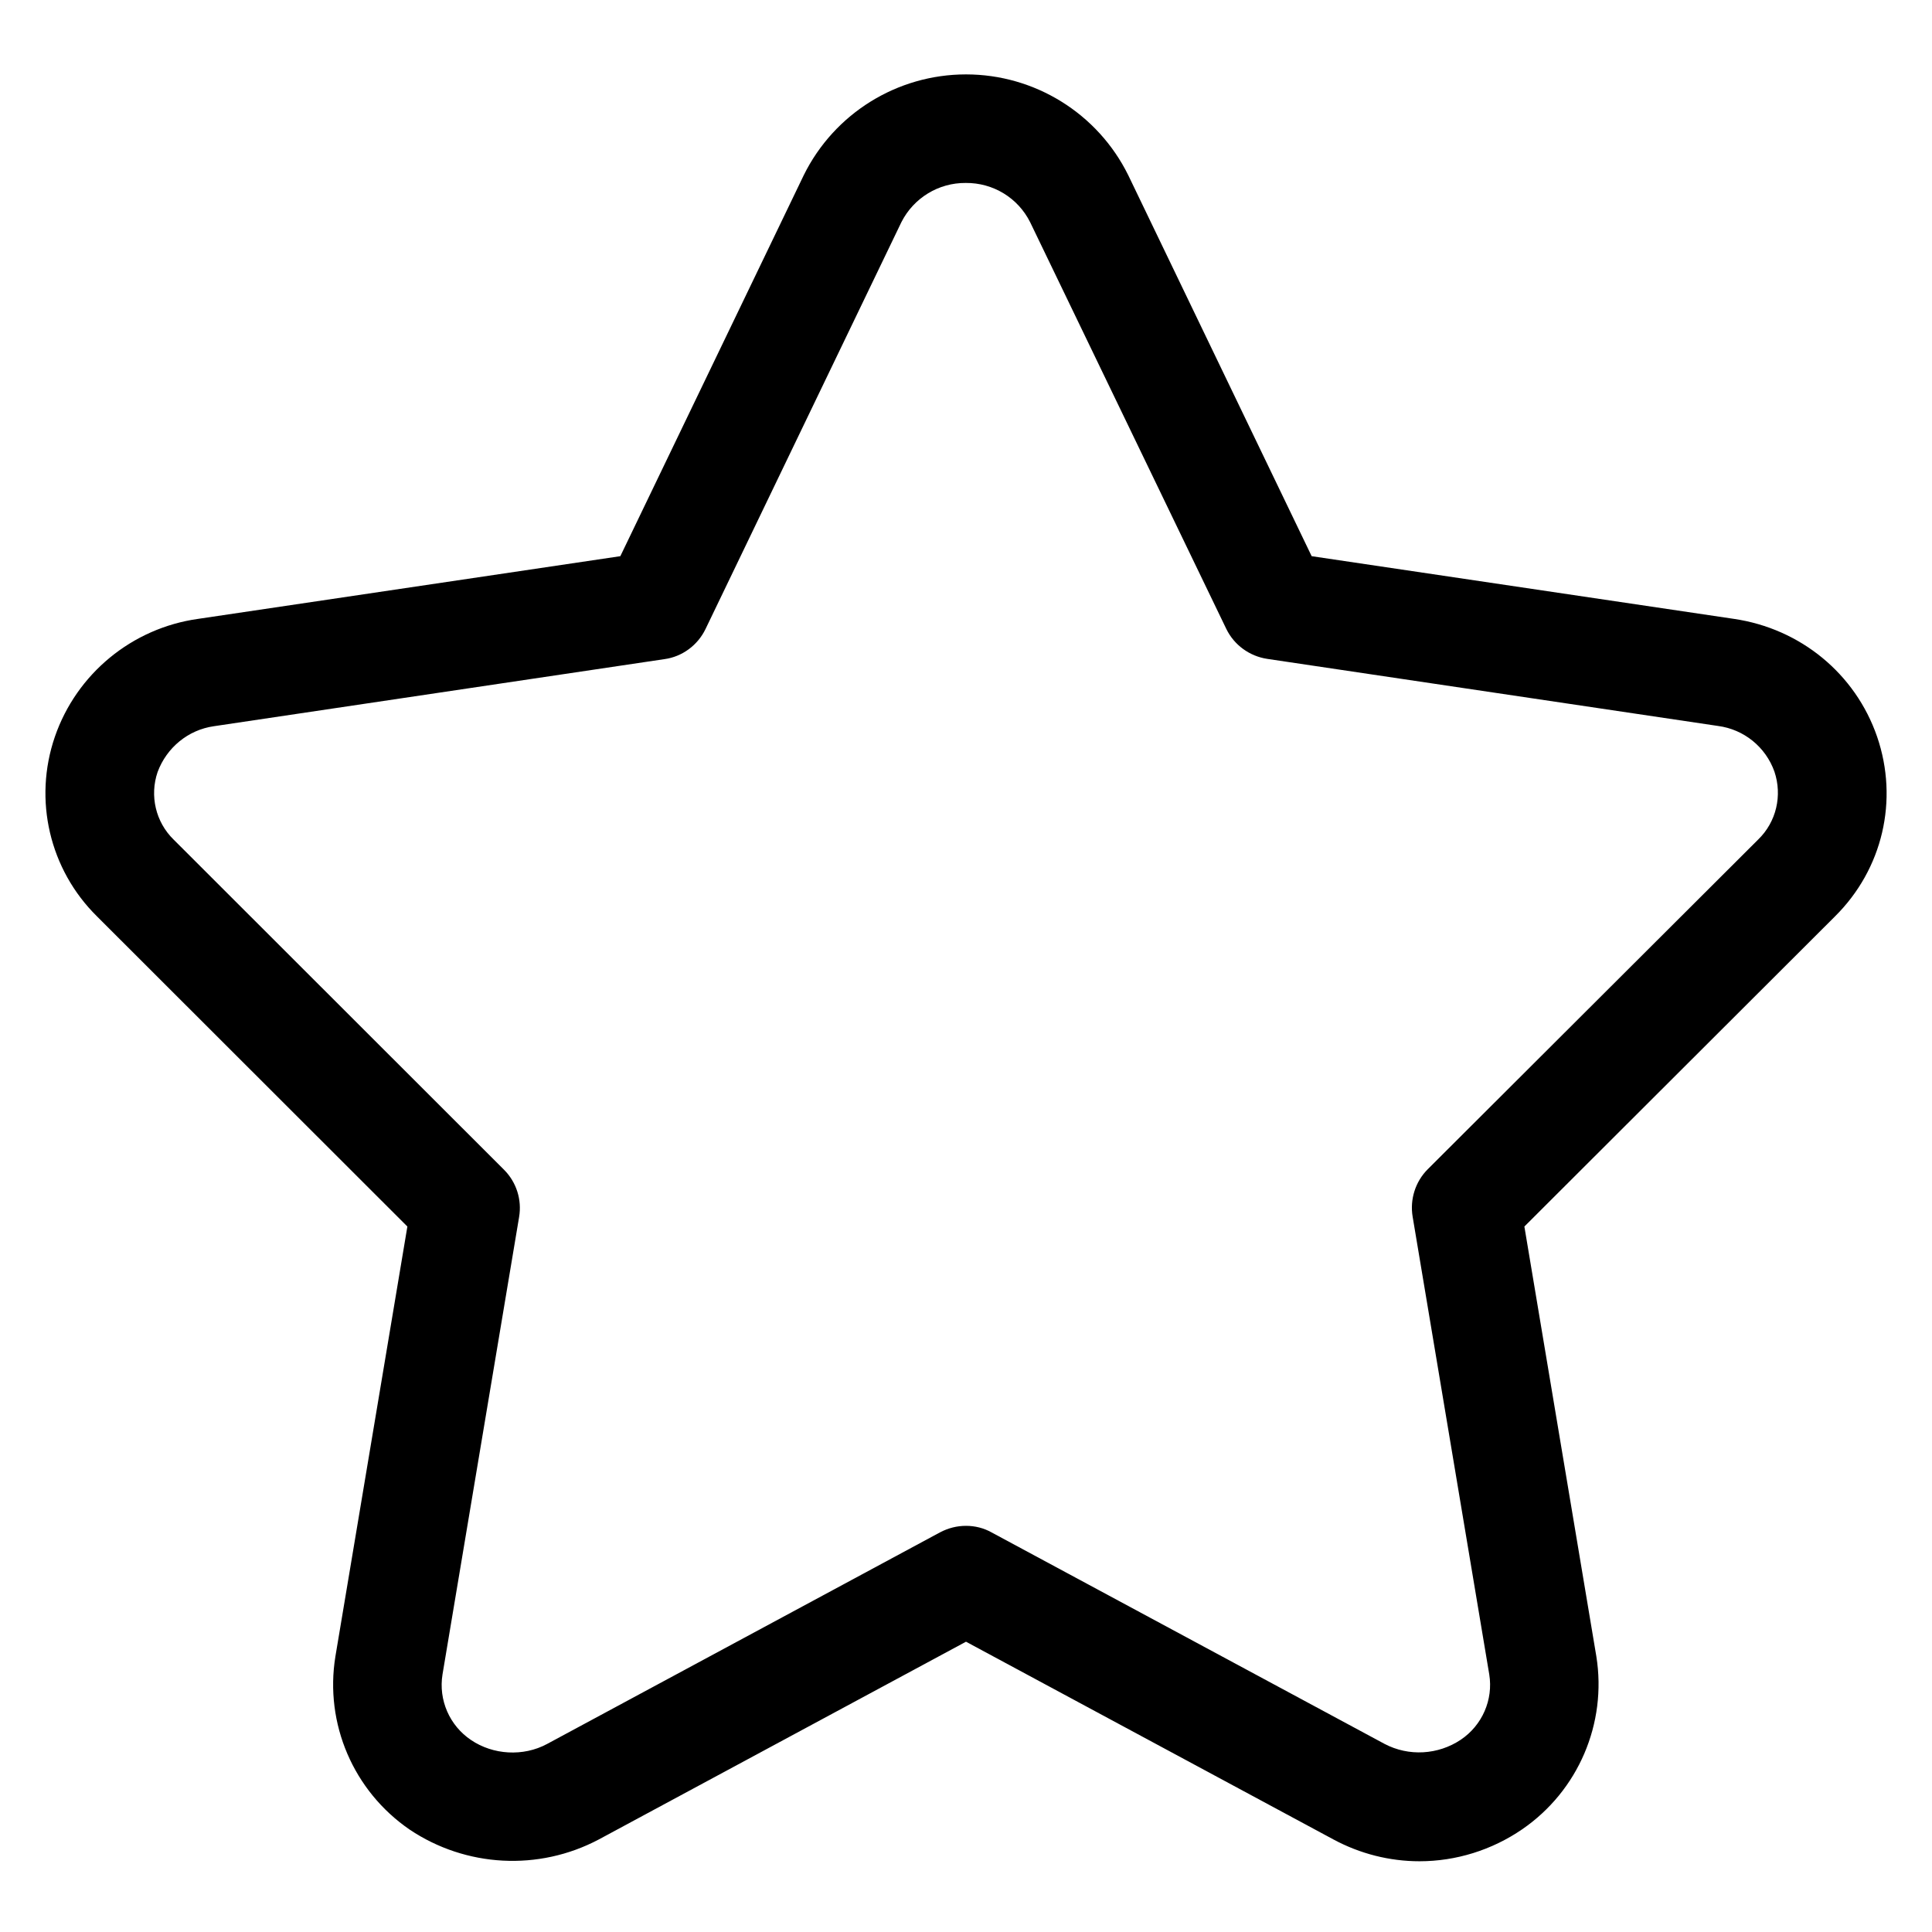
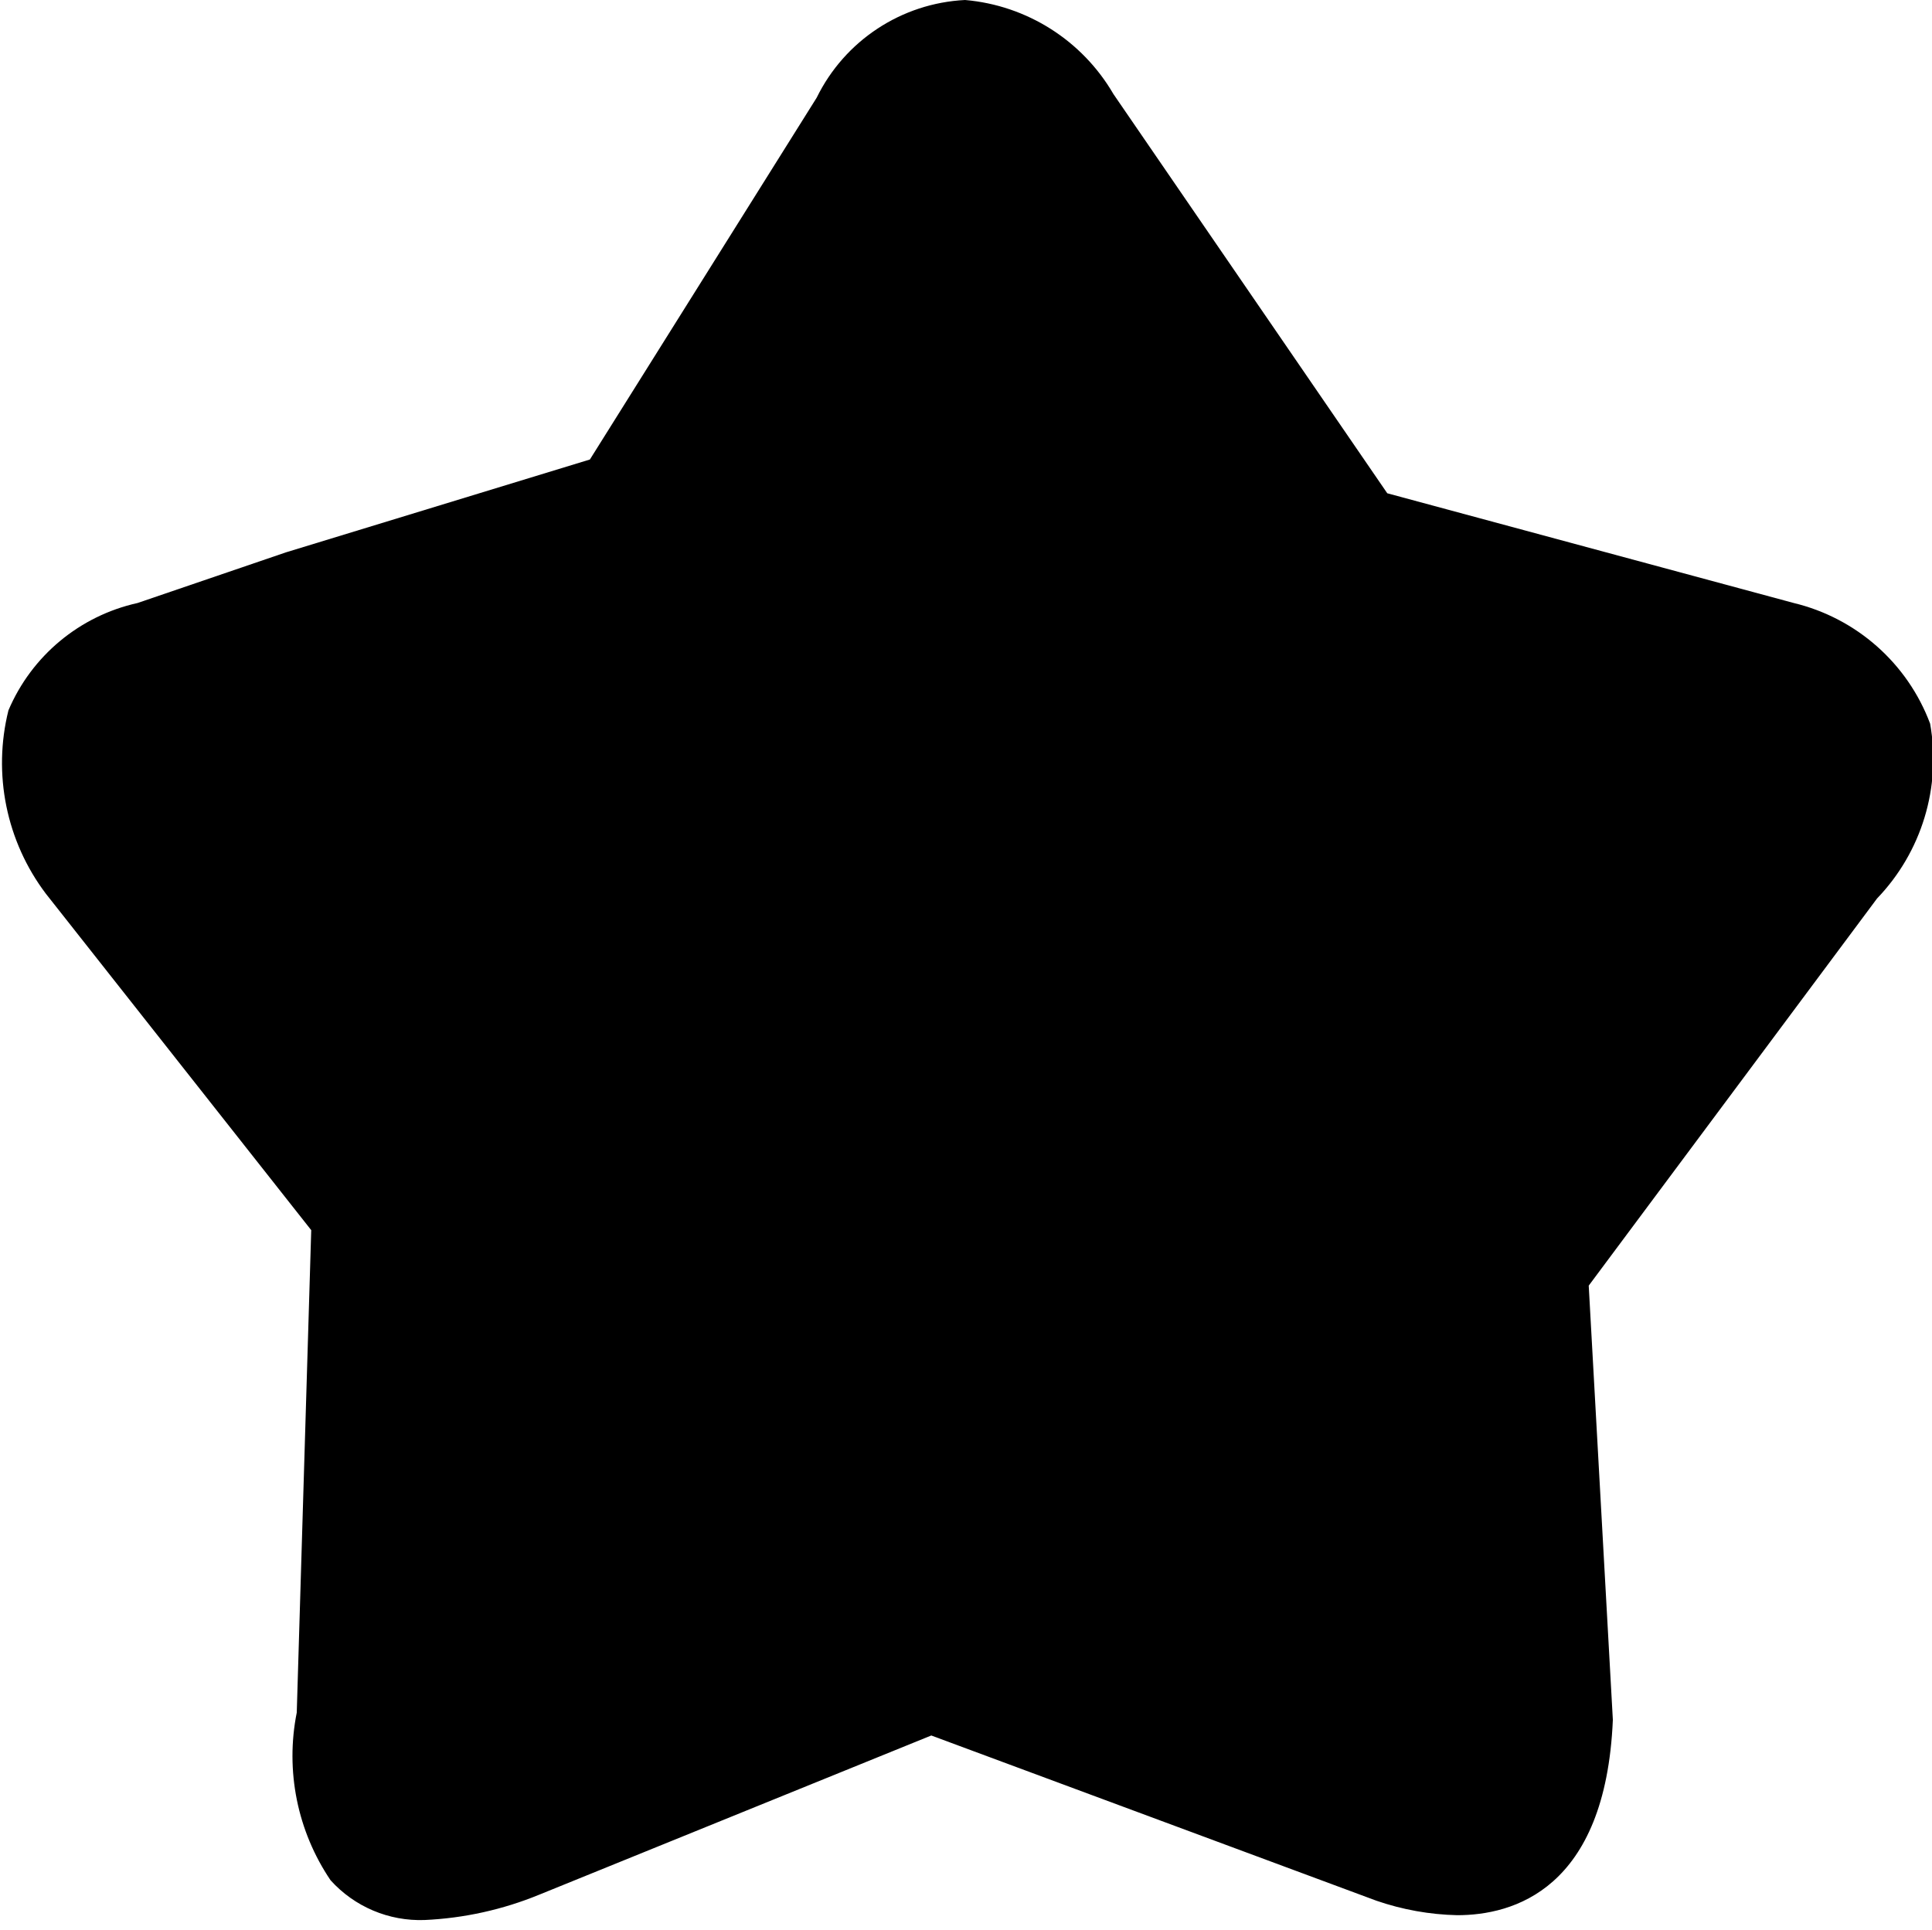
- <svg xmlns="http://www.w3.org/2000/svg" t="1548338684191" class="icon" style="" viewBox="0 0 1024 1024" version="1.1" p-id="11959" width="200" height="200">
+ <svg xmlns="http://www.w3.org/2000/svg" t="1552553205079" class="icon" style="" viewBox="0 0 1025 1024" version="1.1" p-id="12019" width="200.195" height="200">
  <defs>
    <style type="text/css" />
  </defs>
-   <path d="M752.356 986.505c-15.903 0-31.547-4.008-45.511-11.507L512 870.141l-194.715 104.857c-31.806 16.808-70.335 14.739-100.202-5.301-29.737-20.428-45.123-56.113-39.305-91.798l38.141-227.814-164.461-164.331C26.246 460.929 17.584 423.952 29.091 390.465c11.507-33.358 40.857-57.535 75.895-62.448L328.792 294.788l97.228-201.956c16.162-32.711 49.519-53.398 85.98-53.398 36.461 0 69.818 20.687 85.98 53.398L695.208 294.788l223.806 33.228c35.297 5.172 64.388 29.091 75.895 62.448 11.507 33.616 2.974 70.206-22.368 95.289L807.952 650.085 846.093 877.899c5.689 35.556-9.568 71.24-39.305 91.669-16.032 10.99-35.038 16.937-54.432 16.937zM512 808.727c4.784 0 9.438 1.164 13.576 3.491L733.867 924.315c12.8 6.723 28.315 5.818 40.339-2.198 11.378-7.628 17.325-21.204 15.127-34.651l-40.598-242.554c-1.552-9.18 1.422-18.618 8.016-25.212l175.192-174.804c9.568-9.309 12.8-23.273 8.533-35.943-4.655-13.059-16.162-22.368-29.867-24.178l-238.933-35.556c-9.438-1.422-17.584-7.37-21.721-15.903L546.004 117.786c-6.465-12.929-19.653-20.945-34.133-20.816-14.481-0.129-27.669 8.016-34.133 20.816l-103.822 215.661c-4.137 8.533-12.283 14.61-21.721 15.903L113.39 384.905c-13.705 1.939-25.083 11.378-29.867 24.307-4.267 12.541-1.034 26.505 8.533 35.814L267.119 619.96c6.594 6.594 9.568 15.903 8.016 25.083L234.537 887.467c-2.198 13.576 3.749 27.152 15.127 34.78 11.636 7.887 27.669 8.921 40.339 2.069l208.162-112.097c4.396-2.327 9.051-3.491 13.834-3.491z m0 0" fill="" p-id="11960" />
+   <path d="M1024 384a103.04 103.04 0 0 0-72.32-64l-215.68-58.24L590.72 49.92A101.12 101.12 0 0 0 512 0a92.8 92.8 0 0 0-78.72 51.84l-120.32 192-161.28 49.28L72.96 320a97.28 97.28 0 0 0-68.48 56.96 115.2 115.2 0 0 0 19.84 97.28l140.8 178.56-7.68 256a117.76 117.76 0 0 0 17.92 88.96 64 64 0 0 0 49.92 21.12 181.76 181.76 0 0 0 60.8-13.44l208-84.48 236.16 87.68a141.44 141.44 0 0 0 42.88 7.68c29.44 0 78.72-13.44 82.56-103.68l-12.8-230.4 152.96-205.44A106.88 106.88 0 0 0 1024 384" p-id="12020" />
</svg>
